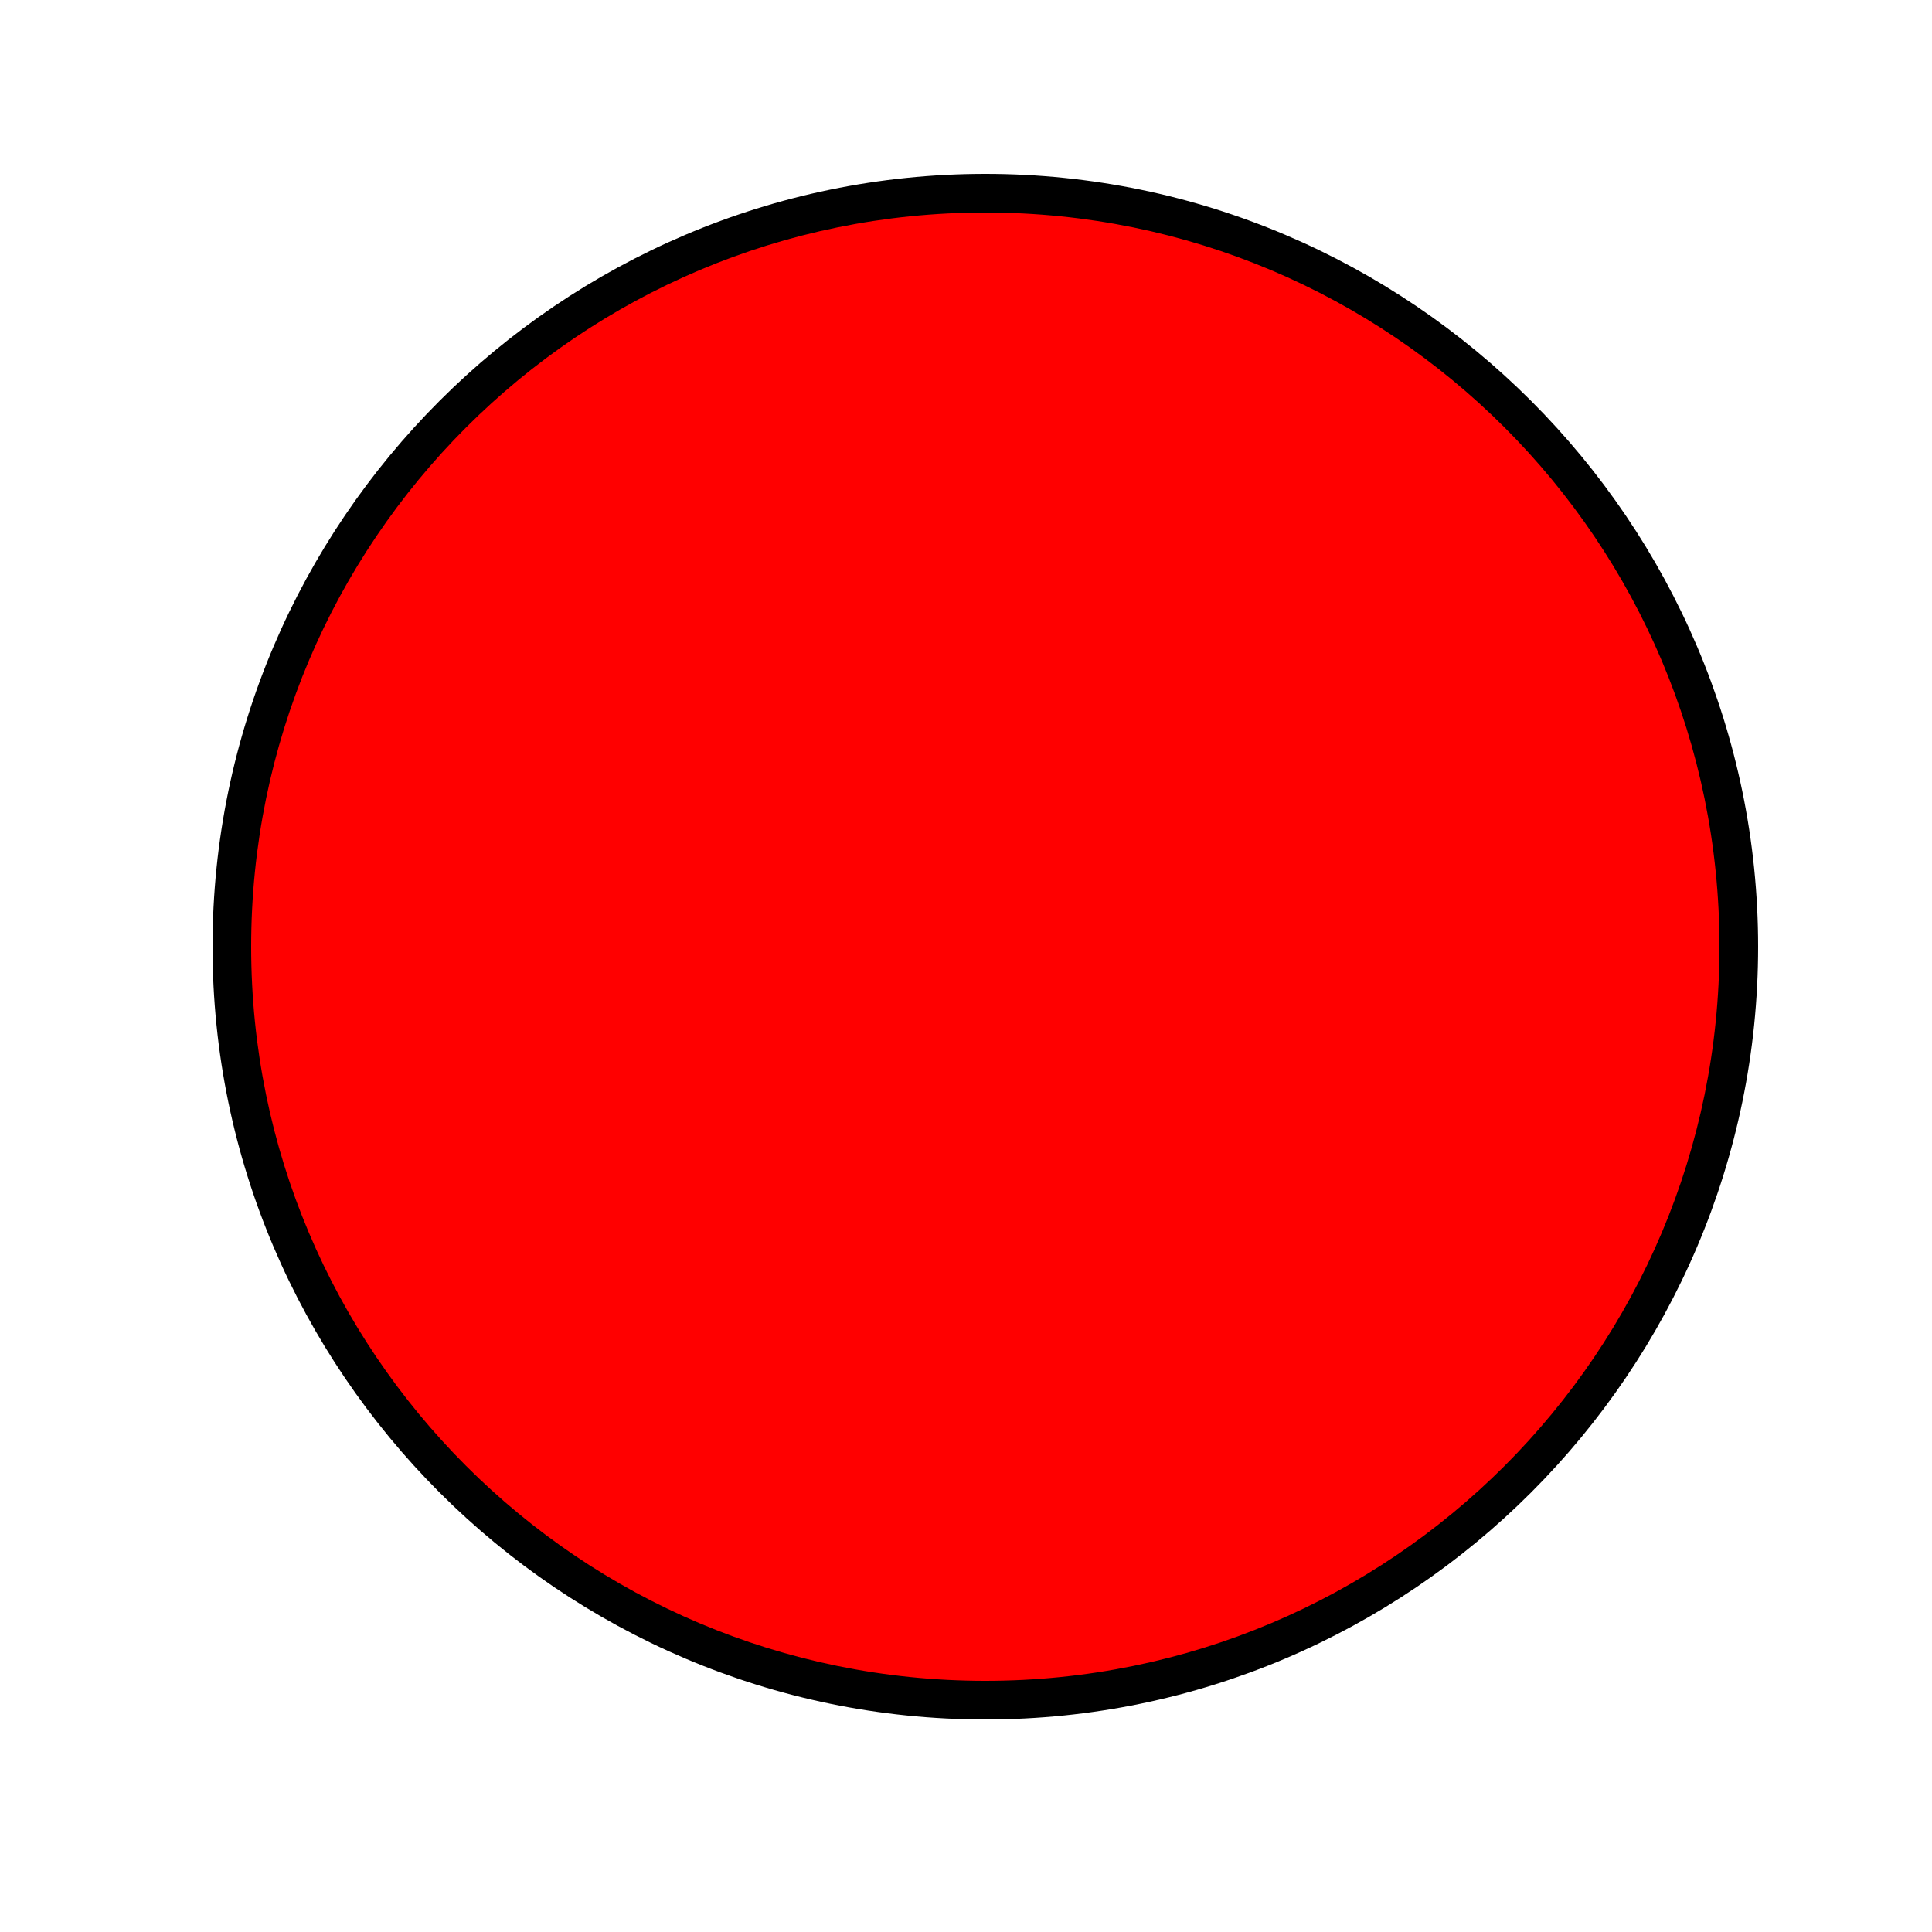
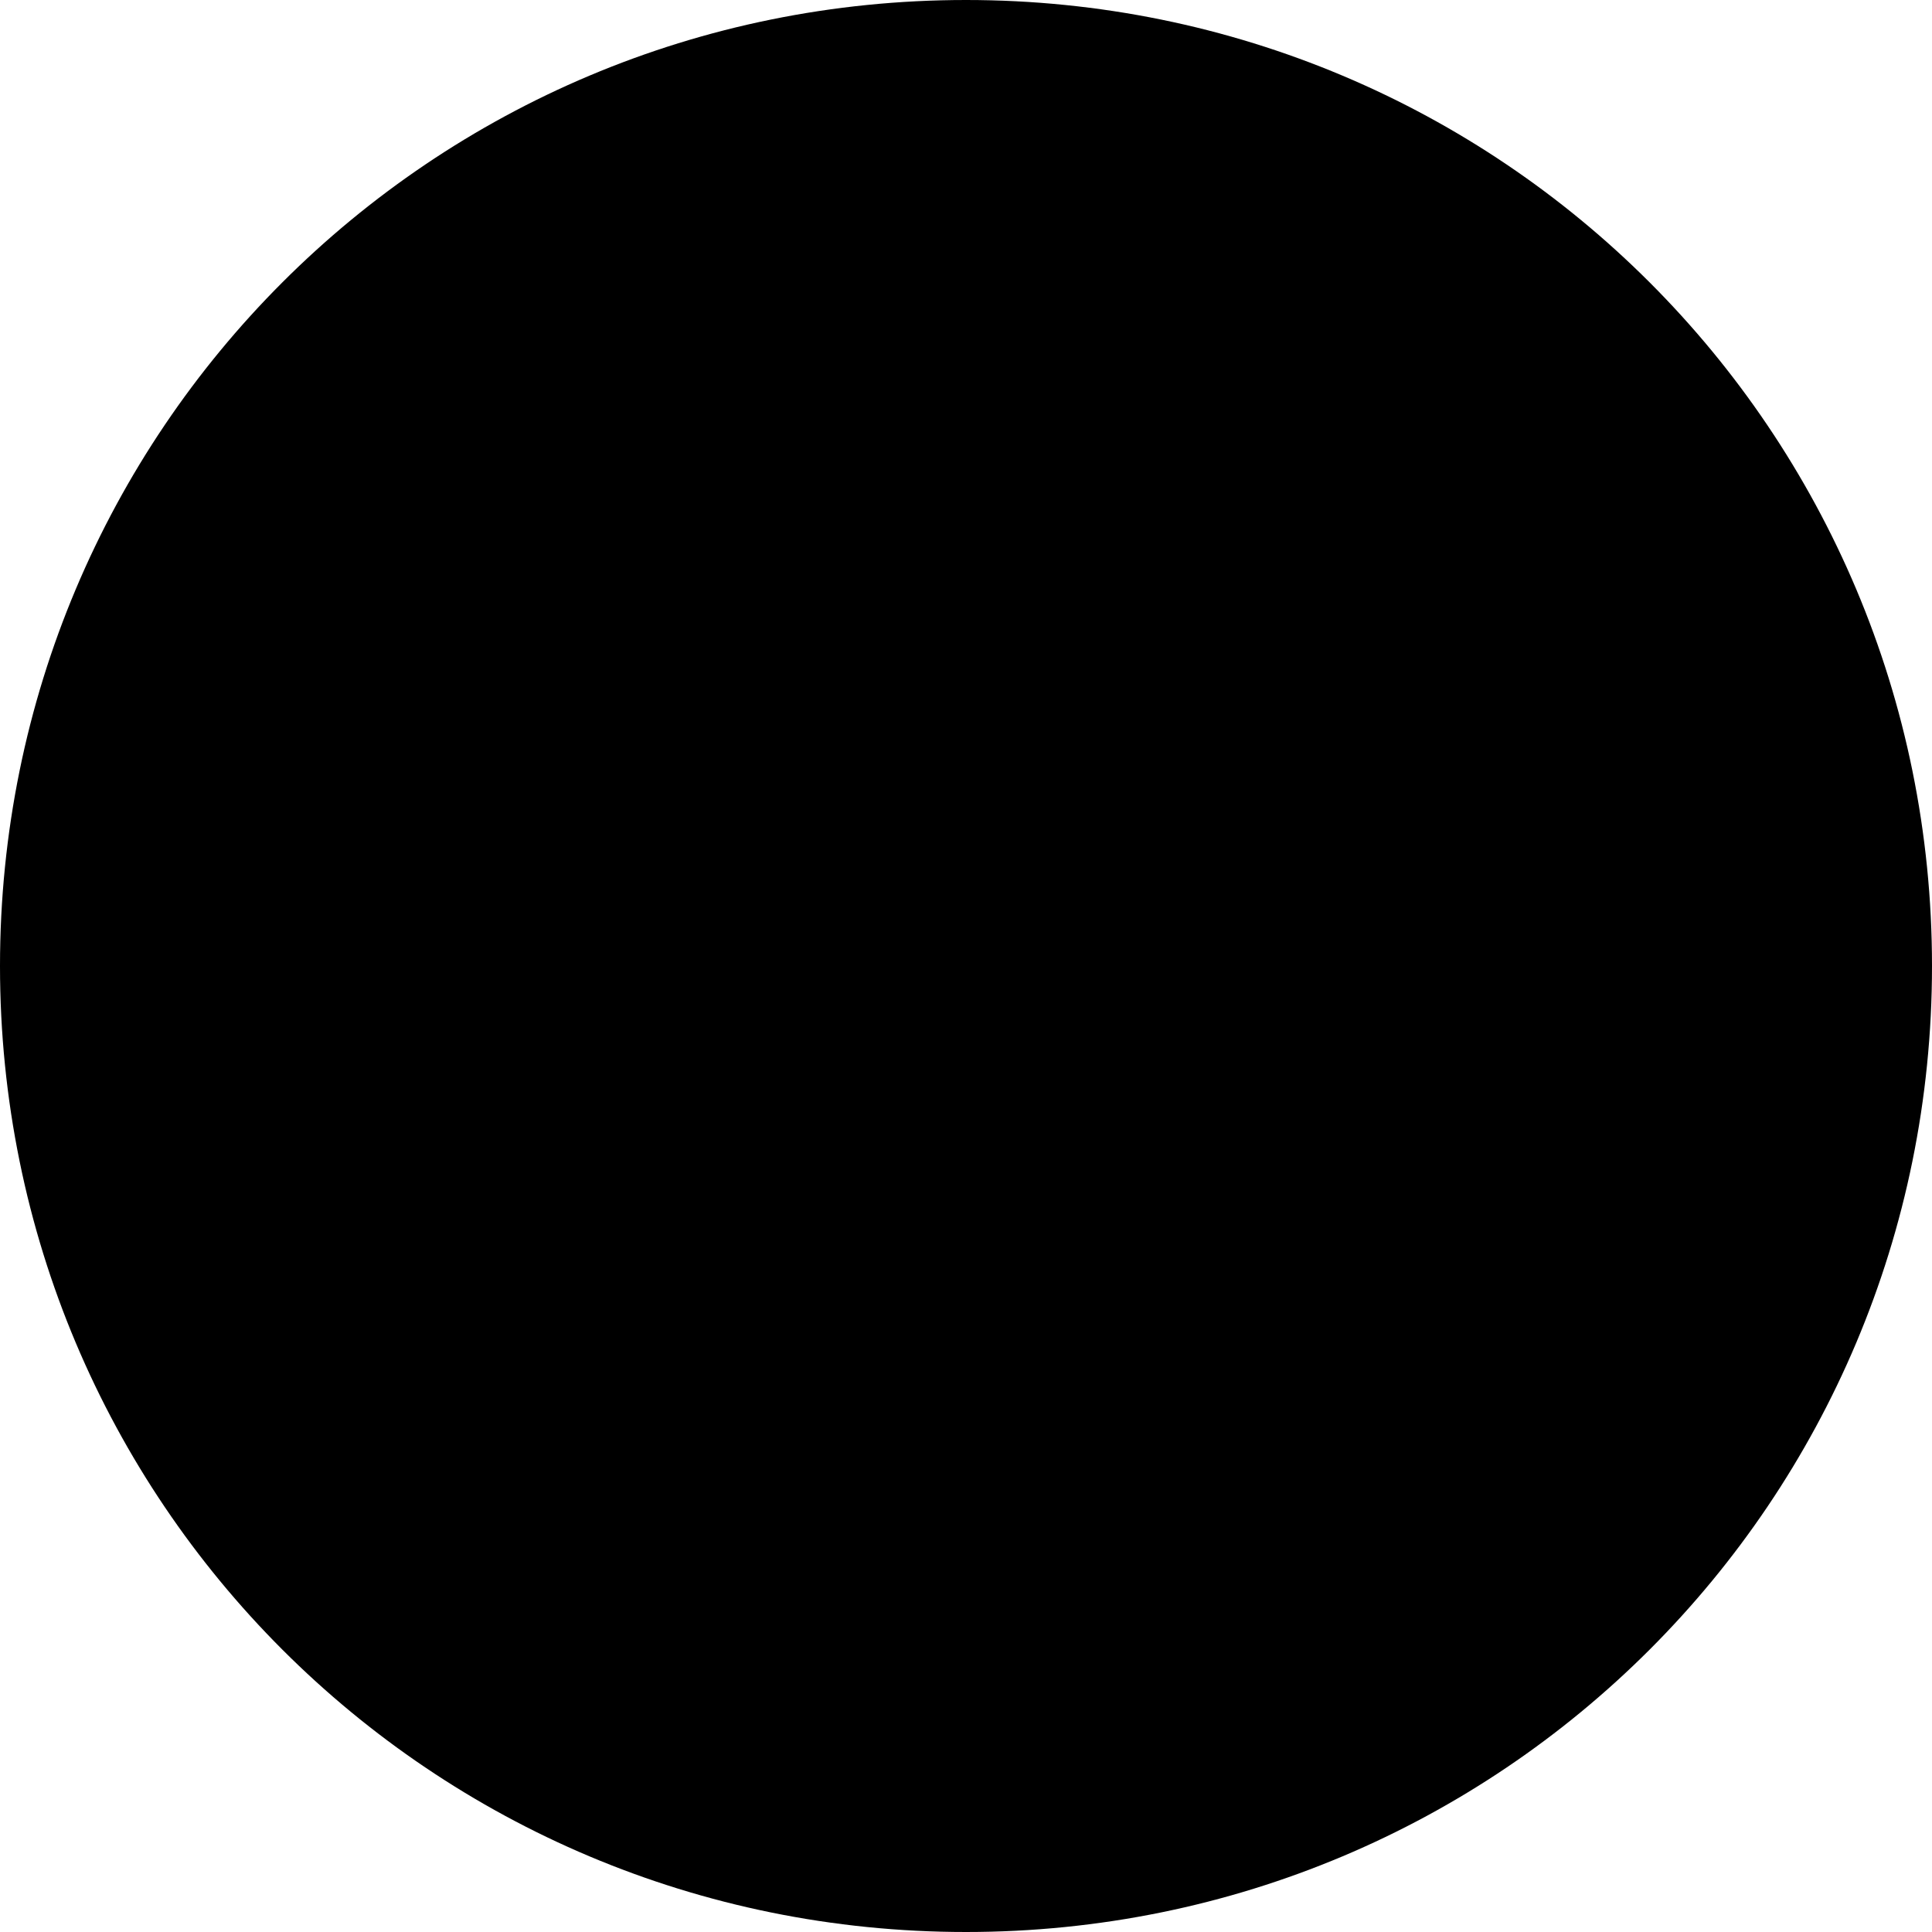
- <svg xmlns="http://www.w3.org/2000/svg" version="1.1" id="Layer_1" x="0px" y="0px" viewBox="0 0 50 50" style="enable-background:new 0 0 50 50;" xml:space="preserve">
-   <style type="text/css">
-   .st0{fill:#ff0000;}
- </style>
-   <path class="st0" d="M25.5,44C14.7,44,6,35.3,6,24.5C6,13.7,14.7,5,25.5,5C36.3,5,45,13.7,45,24.5C45,35.3,36.3,44,25.5,44z" />
-   <path d="M25.5,5.5c10.5,0,19,8.5,19,19s-8.5,19-19,19s-19-8.5-19-19S15,5.5,25.5,5.5 M25.5,4.5c-11,0-20,9-20,20s9,20,20,20     s20-9,20-20S36.5,4.5,25.5,4.5L25.5,4.5z" />
+ <svg xmlns="http://www.w3.org/2000/svg" width="39px" height="39px" viewBox="0 0 39 39" version="1.1">
+   <defs />
+   <g id="Page-1" stroke="none" stroke-width="1" fill="none" fill-rule="evenodd">
+     <g id="circle" fill-rule="nonzero" fill="#000000">
+       <path d="M19.5,39 C8.7,39 0,30.3 0,19.5 C0,8.7 8.7,0 19.5,0 C30.3,0 39,8.7 39,19.5 C39,30.3 30.3,39 19.5,39 Z" id="Shape" />
+     </g>
+   </g>
</svg>
